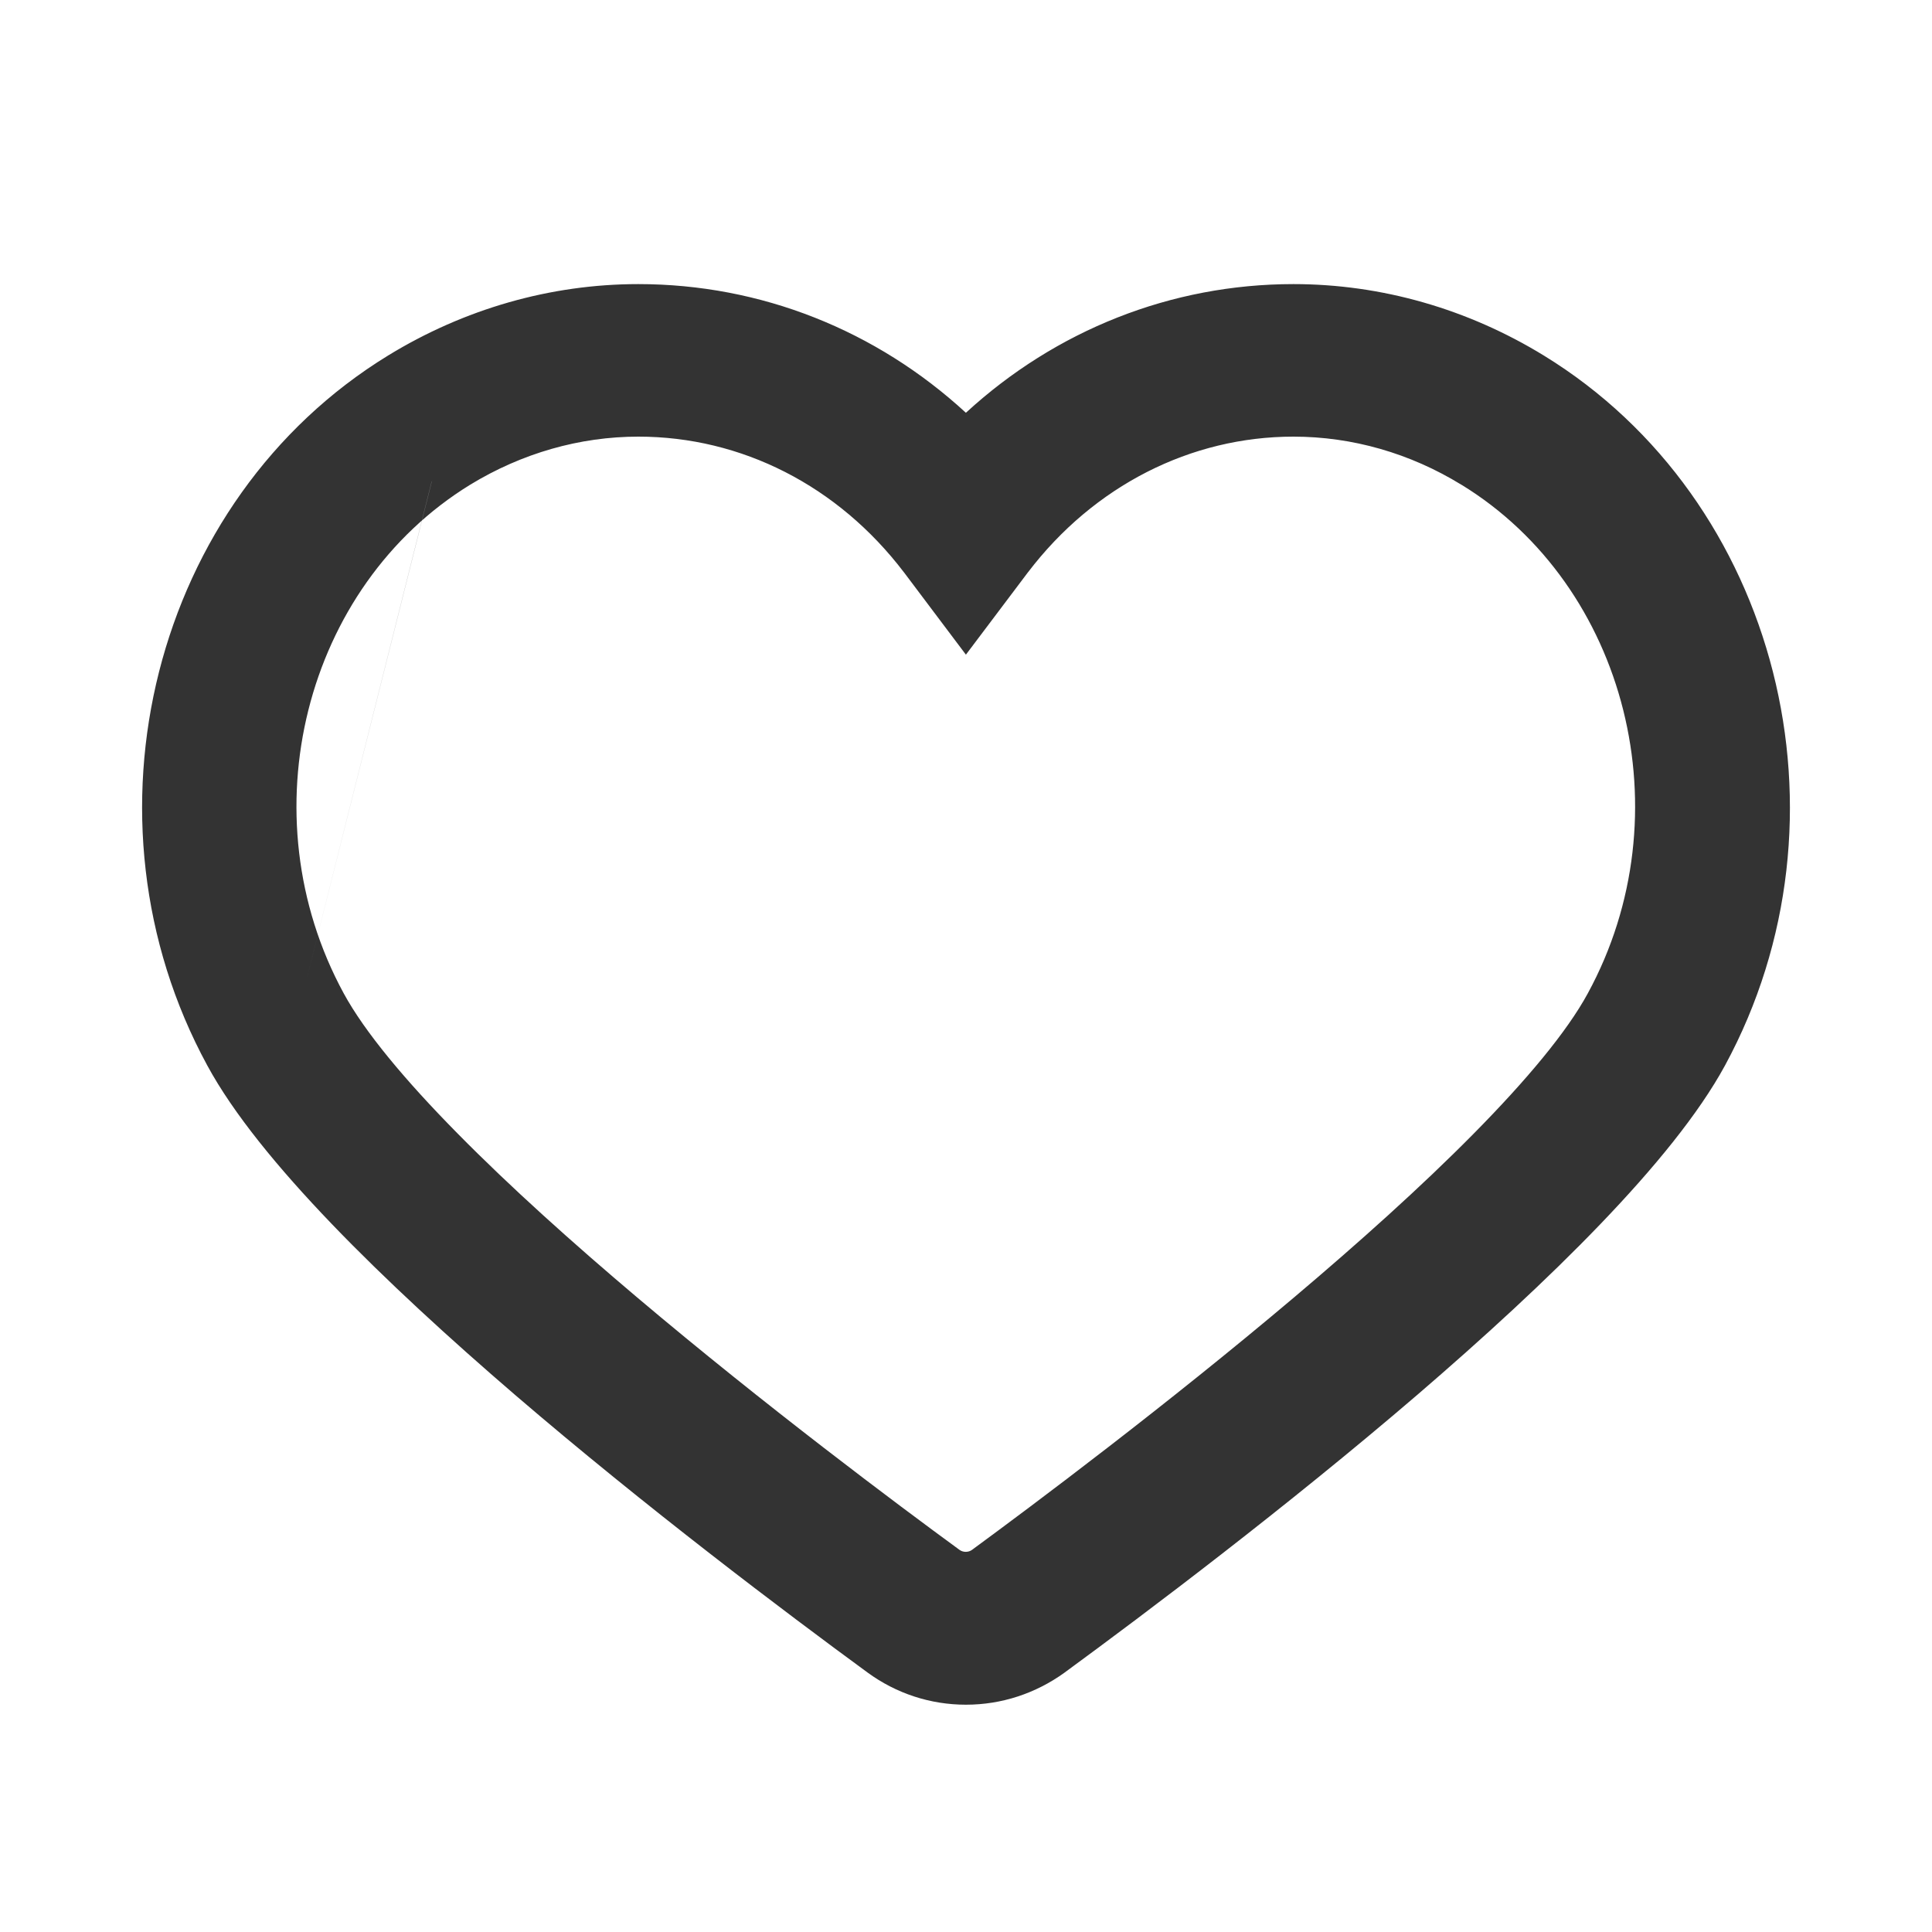
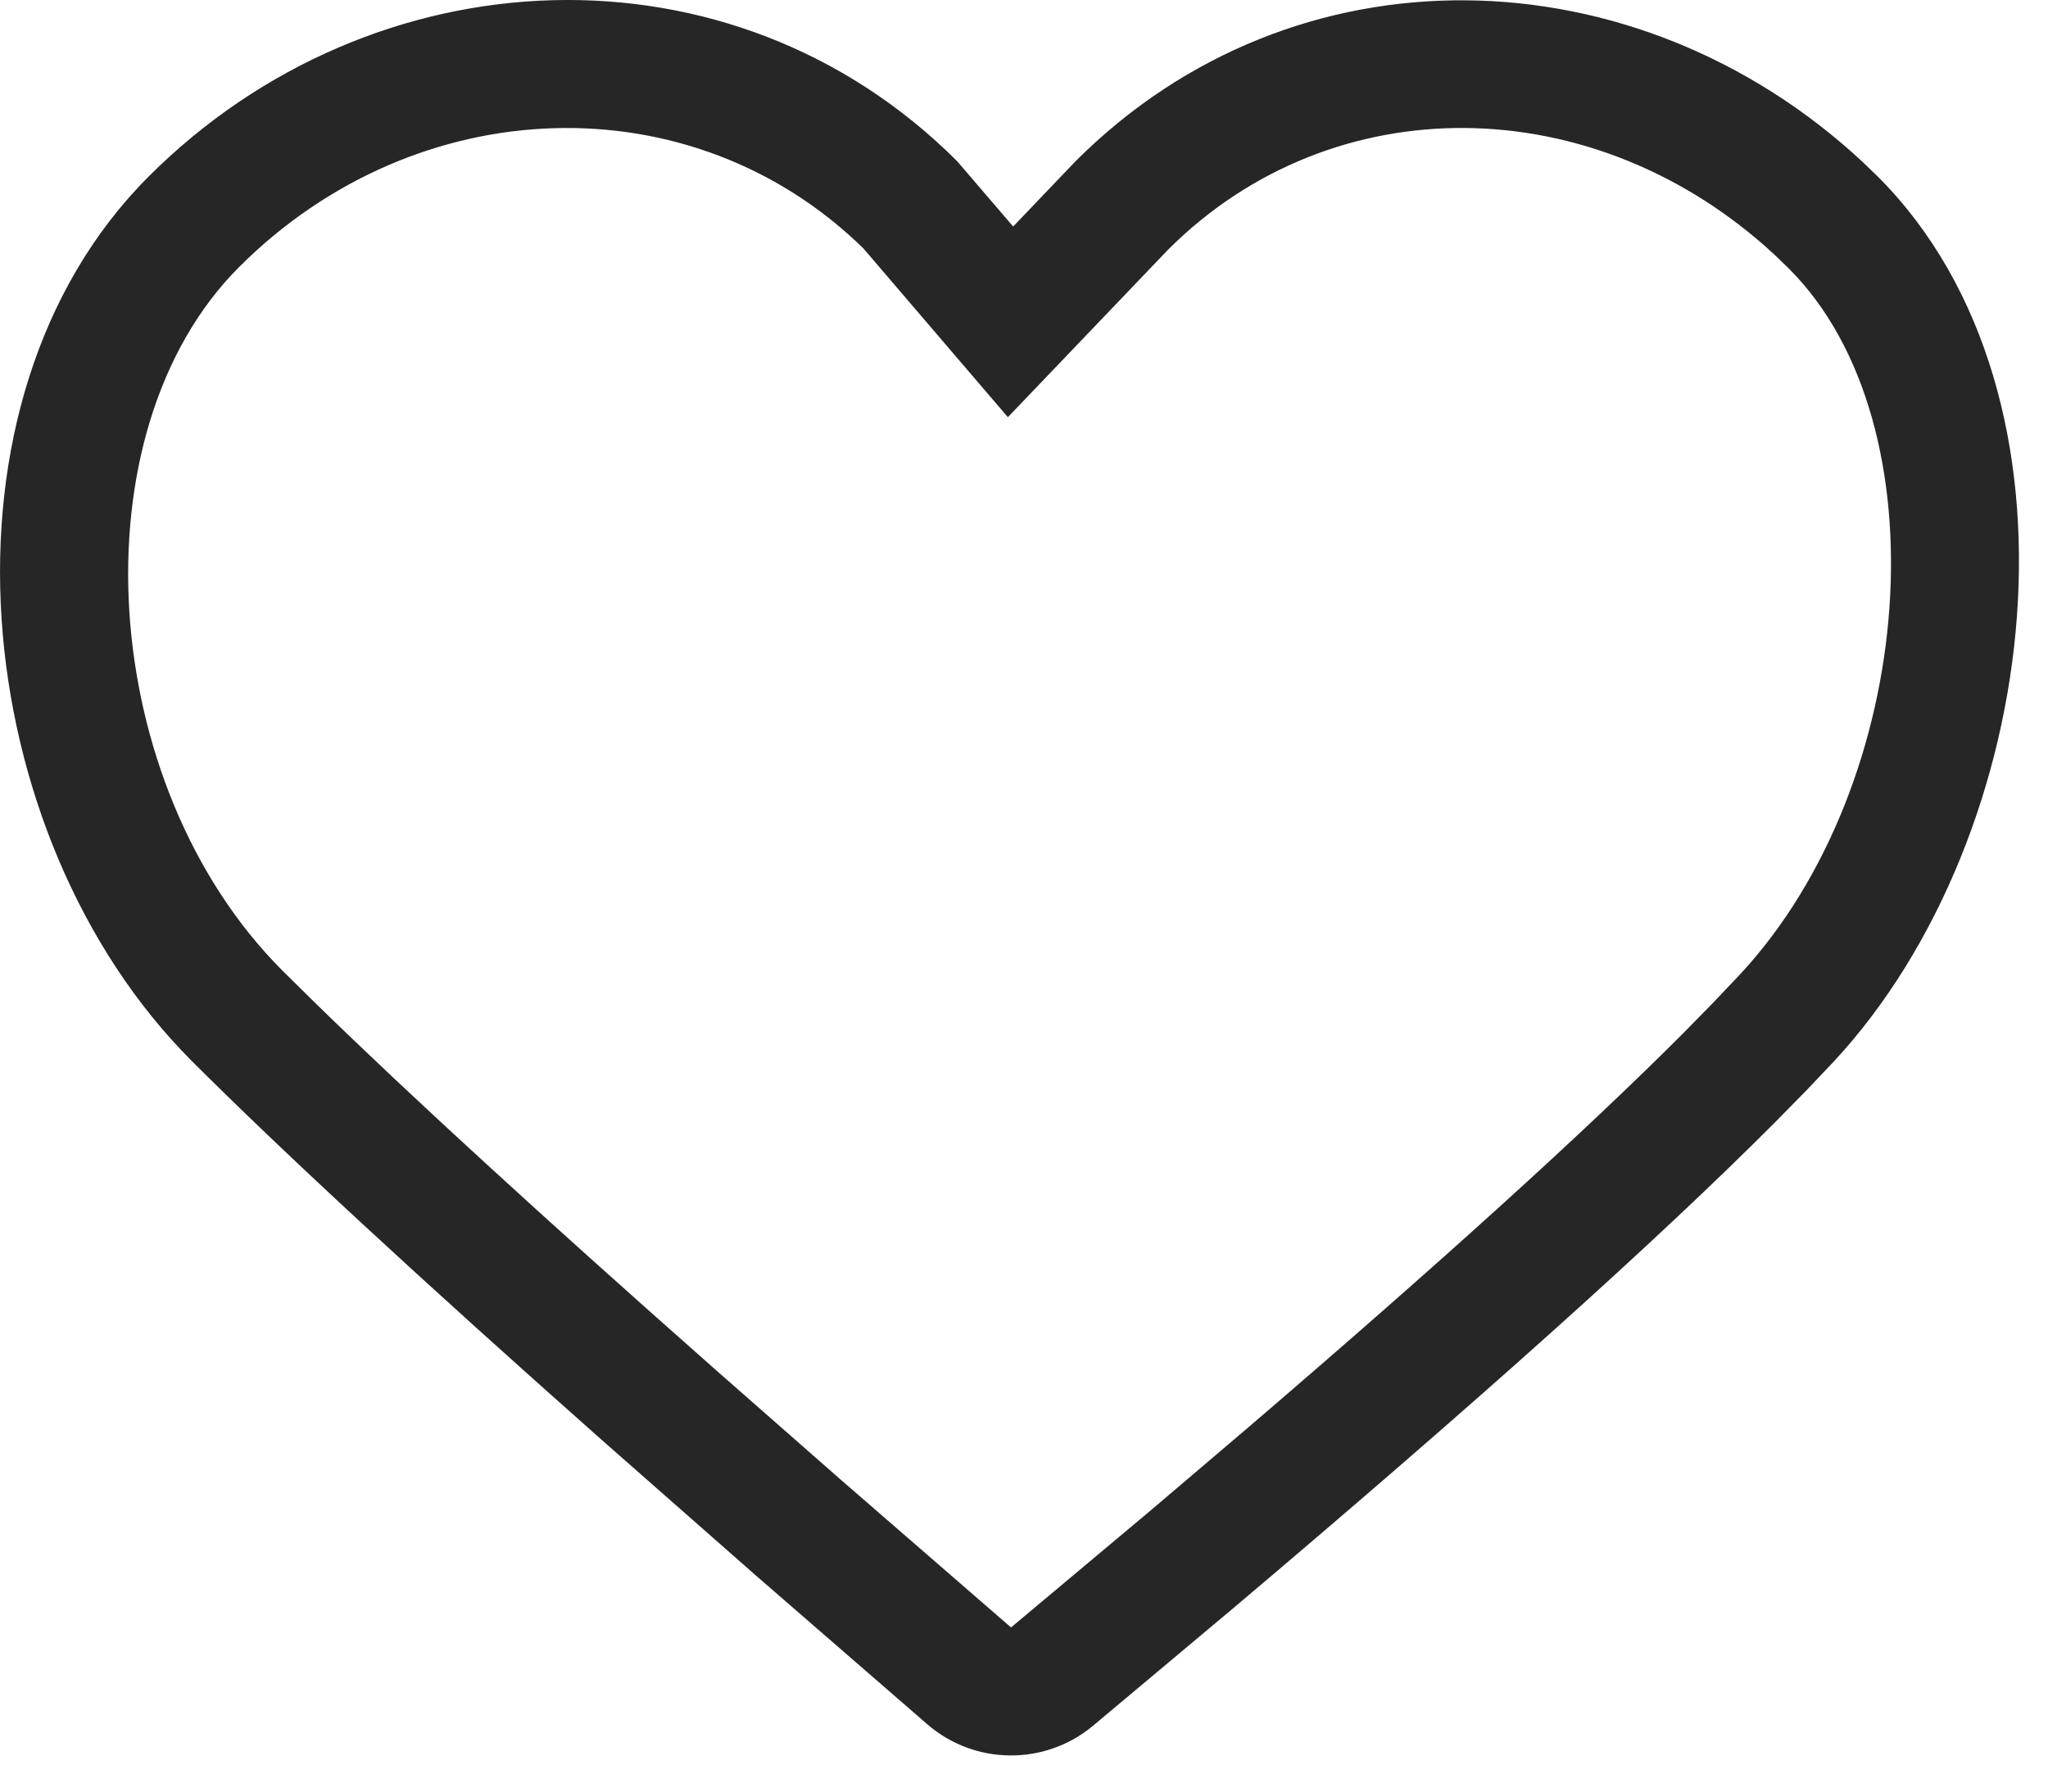
- <svg xmlns="http://www.w3.org/2000/svg" width="20" height="20" viewBox="0 0 20 20" fill="none">
-   <path fill-rule="evenodd" clip-rule="evenodd" d="M6.608 3.484C5.804 3.484 5.011 3.711 4.308 4.141C2.133 5.474 1.367 8.451 2.631 10.774C2.867 11.209 3.29 11.731 3.834 12.297C4.375 12.86 5.022 13.453 5.693 14.03C7.036 15.183 8.465 16.26 9.31 16.878L9.31 16.878C9.512 17.026 9.75 17.104 9.999 17.104C10.249 17.104 10.487 17.027 10.694 16.877C11.538 16.259 12.967 15.183 14.309 14.03C14.981 13.453 15.628 12.86 16.168 12.297C16.712 11.731 17.135 11.209 17.372 10.774C18.632 8.451 17.866 5.474 15.691 4.141C14.988 3.711 14.195 3.484 13.39 3.484C12.185 3.484 11.05 3.971 10.197 4.842L9.999 5.044L9.802 4.842C8.949 3.971 7.814 3.484 6.608 3.484ZM4.018 3.68C4.805 3.198 5.698 2.941 6.608 2.941C7.876 2.941 9.071 3.419 9.999 4.273C10.928 3.419 12.123 2.941 13.39 2.941C14.301 2.941 15.194 3.198 15.981 3.68C18.416 5.172 19.246 8.469 17.857 11.03C17.585 11.53 17.122 12.094 16.568 12.671C16.011 13.251 15.35 13.856 14.671 14.44C13.312 15.606 11.87 16.692 11.021 17.314L11.02 17.315C10.72 17.531 10.368 17.647 9.999 17.647C9.631 17.647 9.278 17.531 8.981 17.314C8.132 16.692 6.69 15.606 5.332 14.44C4.653 13.856 3.992 13.251 3.435 12.671C2.881 12.094 2.417 11.53 2.146 11.03M4.018 3.68C1.583 5.172 0.753 8.469 2.146 11.03L4.018 3.68ZM4.577 4.557C5.195 4.179 5.895 3.977 6.608 3.977C7.86 3.977 9.018 4.575 9.798 5.599L9.799 5.6L9.999 5.867L10.2 5.6L10.201 5.599C10.981 4.575 12.142 3.977 13.39 3.977C14.104 3.977 14.804 4.179 15.419 4.557C17.395 5.768 18.058 8.453 16.922 10.54C16.668 11.008 16.203 11.553 15.65 12.114C15.092 12.678 14.428 13.274 13.756 13.841C12.412 14.977 11.028 16.012 10.389 16.481L10.387 16.482C10.157 16.649 9.839 16.649 9.608 16.482L9.607 16.481C8.967 16.013 7.583 14.98 6.239 13.844C5.568 13.276 4.903 12.681 4.345 12.116C3.792 11.555 3.328 11.008 3.073 10.54M4.867 5.018C3.153 6.071 2.551 8.432 3.558 10.283C3.775 10.682 4.194 11.184 4.74 11.737C5.281 12.286 5.932 12.87 6.597 13.432C7.926 14.555 9.298 15.58 9.934 16.045C9.971 16.071 10.024 16.071 10.061 16.045C10.697 15.578 12.069 14.552 13.398 13.429C14.063 12.867 14.714 12.284 15.256 11.735C15.802 11.182 16.221 10.681 16.437 10.283C17.445 8.432 16.842 6.067 15.129 5.018L15.128 5.018C14.598 4.692 13.998 4.52 13.39 4.52C12.327 4.52 11.324 5.028 10.642 5.924C10.641 5.925 10.641 5.925 10.641 5.925L9.999 6.777L9.358 5.925C9.358 5.925 9.357 5.925 9.357 5.924C8.675 5.028 7.676 4.52 6.608 4.52C6.001 4.52 5.401 4.692 4.867 5.018ZM4.577 4.557L4.576 4.557L4.577 4.557ZM4.576 4.557C2.6 5.771 1.938 8.453 3.073 10.54L4.576 4.557Z" fill="#333333" />
-   <path d="M9.999 17.353C9.691 17.353 9.396 17.256 9.148 17.074C7.458 15.838 3.419 12.763 2.406 10.9C1.081 8.466 1.876 5.339 4.176 3.931C4.92 3.476 5.761 3.235 6.616 3.235C7.896 3.235 9.098 3.752 9.999 4.671C10.9 3.752 12.103 3.235 13.383 3.235C14.238 3.235 15.079 3.476 15.822 3.931C18.122 5.339 18.918 8.466 17.596 10.9C16.583 12.763 12.545 15.838 10.855 17.074C10.602 17.256 10.308 17.353 9.999 17.353ZM6.616 4.268C5.957 4.268 5.309 4.454 4.734 4.805C2.893 5.935 2.262 8.448 3.331 10.411C4.271 12.14 8.499 15.315 9.772 16.244C9.905 16.341 10.091 16.341 10.224 16.244C11.496 15.311 15.724 12.136 16.664 10.411C17.733 8.448 17.102 5.931 15.262 4.805C14.69 4.454 14.042 4.268 13.383 4.268C12.229 4.268 11.149 4.819 10.42 5.776L9.999 6.334L9.579 5.776C8.85 4.819 7.773 4.268 6.616 4.268Z" fill="#333333" />
+ <svg xmlns="http://www.w3.org/2000/svg" width="24" height="21" viewBox="0 0 24 21" fill="none">
+   <path fill-rule="evenodd" clip-rule="evenodd" d="M11.873 2.655L11.217 1.89C8.581 -0.747 4.378 -0.567 1.742 2.069C-0.894 4.705 -0.387 9.802 2.249 12.438C3.319 13.507 4.921 14.989 7.055 16.881L8.851 18.461L10.868 20.212C11.423 20.691 12.244 20.699 12.808 20.229L14.442 18.859C17.303 16.441 19.426 14.537 20.811 13.145L21.171 12.779L21.494 12.438C23.949 9.79 24.58 4.644 22.005 2.069L21.819 1.89C19.171 -0.565 15.179 -0.685 12.604 1.89L11.873 2.655ZM2.802 3.13C4.887 1.045 8.111 0.948 10.118 2.912L11.811 4.89L13.689 2.926C15.614 1.001 18.684 1.028 20.799 2.989L20.965 3.15C22.784 4.969 22.474 9.174 20.394 11.418L20.081 11.748L19.735 12.101C18.586 13.254 16.884 14.798 14.64 16.721L13.473 17.714L11.848 19.076L9.834 17.328L8.393 16.062C6.362 14.268 4.796 12.832 3.699 11.761L3.31 11.377C1.138 9.205 0.866 5.066 2.802 3.13Z" fill="#262626" />
</svg>
